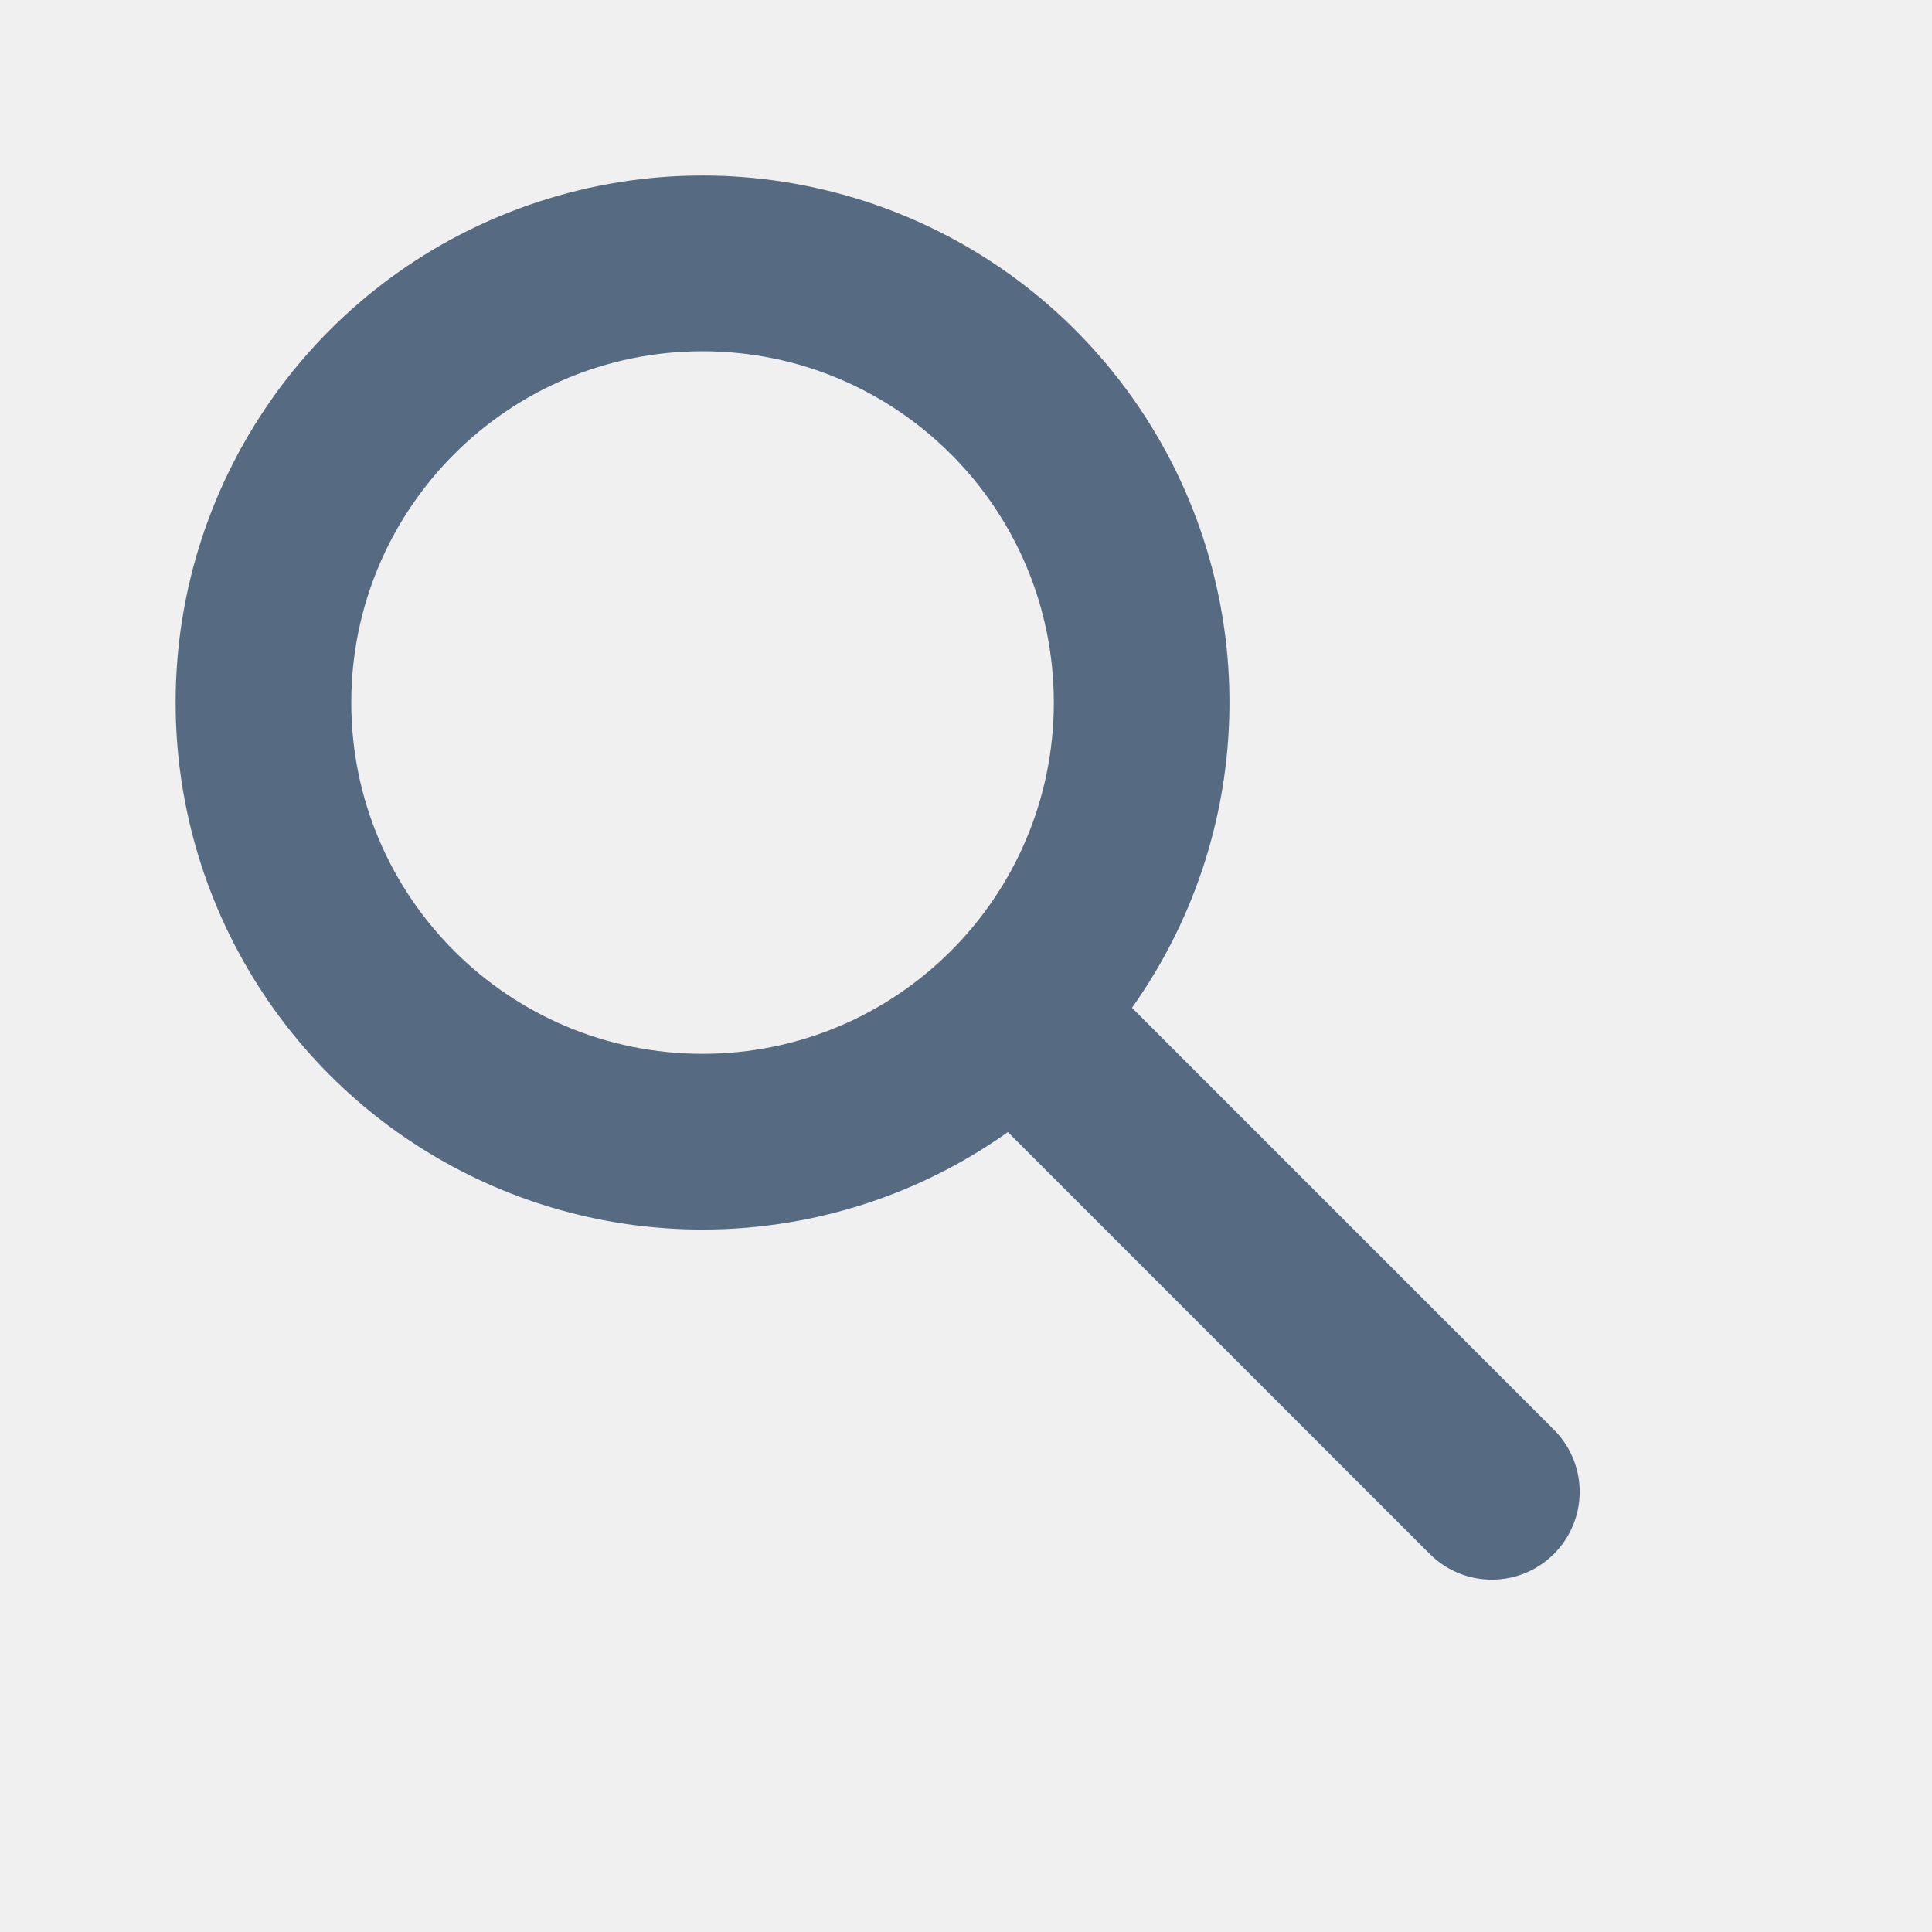
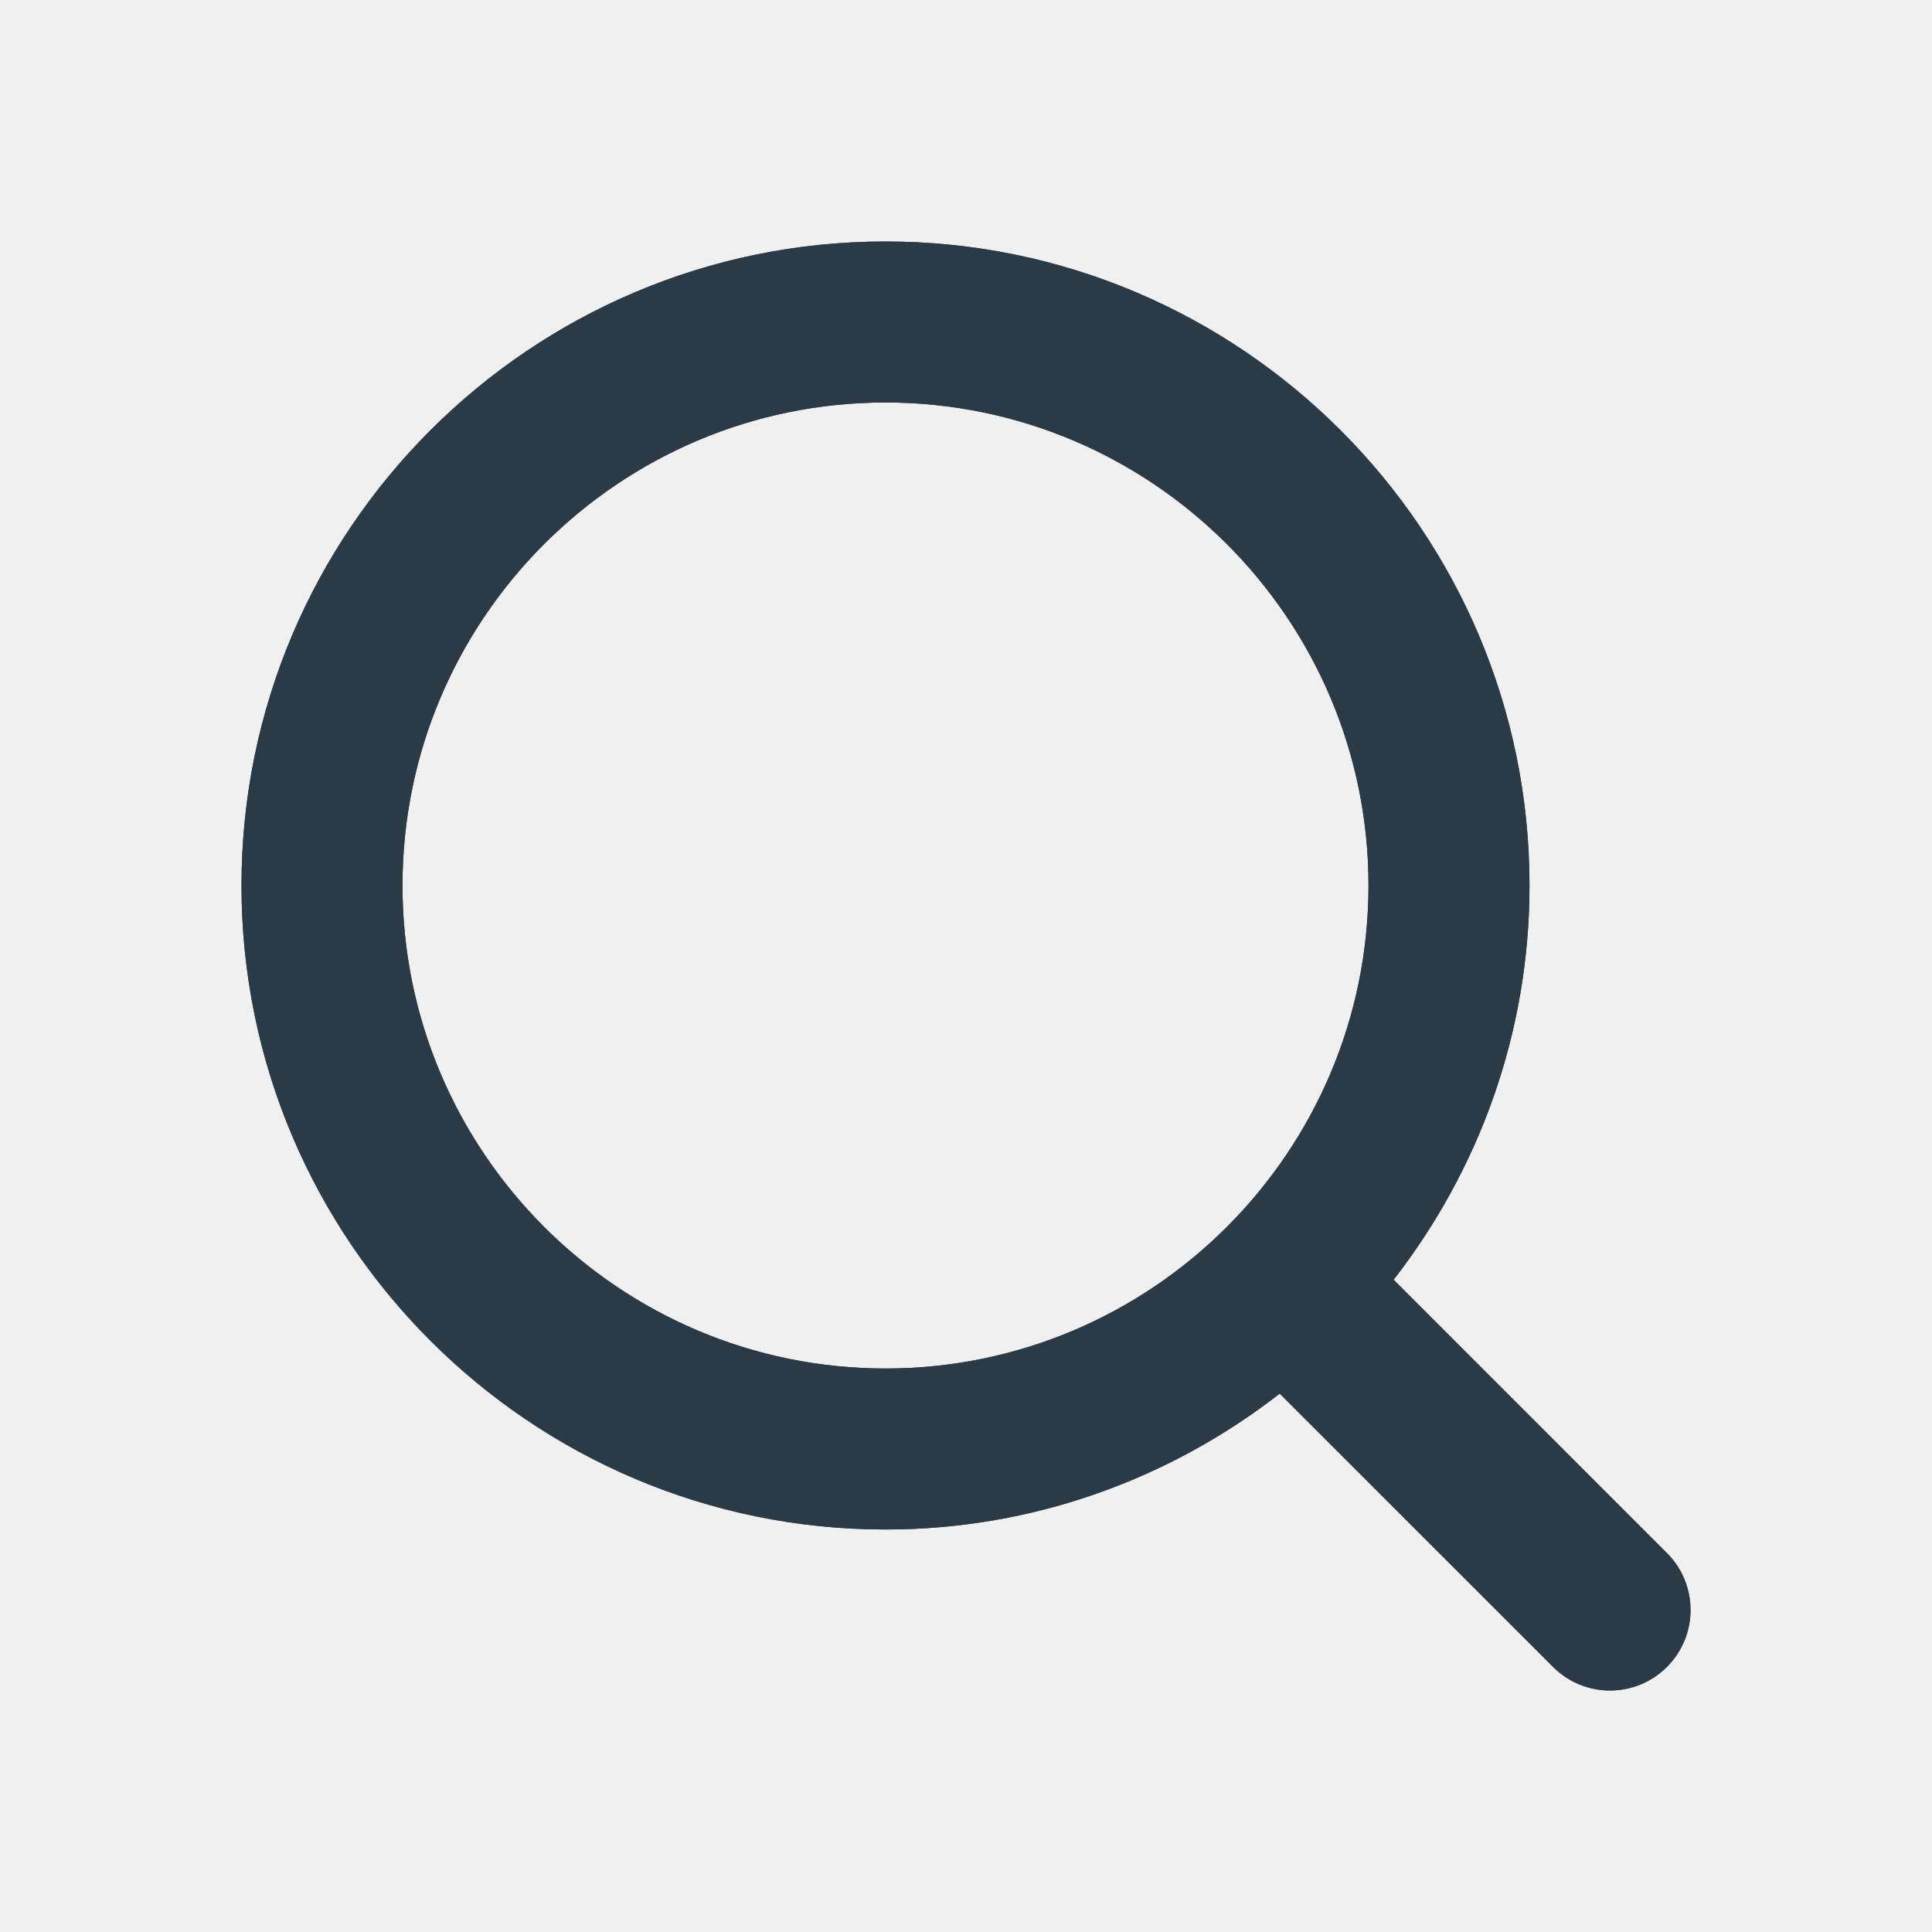
- <svg xmlns="http://www.w3.org/2000/svg" viewBox="0 0 22 22" fill="#566A81">
-   <path fill-rule="evenodd" d="M8 4a4 4 0 100 8 4 4 0 000-8zM2 8a6 6 0 1110.89 3.476l4.817 4.817a1 1 0 01-1.414 1.414l-4.816-4.816A6 6 0 012 8z" clip-rule="evenodd" />
+ <svg xmlns="http://www.w3.org/2000/svg" width="24" height="24" viewBox="0 0 24 24" fill="none">
+   <g id="Icon/Outline/search">
+     <path id="Mask" fill-rule="evenodd" clip-rule="evenodd" d="M5 11C5 7.691 7.691 5 11 5C14.309 5 17 7.691 17 11C17 14.309 14.309 17 11 17C7.691 17 5 14.309 5 11ZM20.707 19.293L17.312 15.897C18.365 14.543 19 12.846 19 11C19 6.589 15.411 3 11 3C6.589 3 3 6.589 3 11C3 15.411 6.589 19 11 19C12.846 19 14.543 18.365 15.897 17.312L19.293 20.707C19.488 20.902 19.744 21 20 21C20.256 21 20.512 20.902 20.707 20.707C21.098 20.316 21.098 19.684 20.707 19.293Z" fill="#2B3A47" />
+     <mask id="mask0" mask-type="alpha" maskUnits="userSpaceOnUse" x="3" y="3" width="19" height="18">
+       <path id="Mask_2" fill-rule="evenodd" clip-rule="evenodd" d="M5 11C5 7.691 7.691 5 11 5C14.309 5 17 7.691 17 11C17 14.309 14.309 17 11 17C7.691 17 5 14.309 5 11ZM20.707 19.293L17.312 15.897C18.365 14.543 19 12.846 19 11C19 6.589 15.411 3 11 3C6.589 3 3 6.589 3 11C3 15.411 6.589 19 11 19C12.846 19 14.543 18.365 15.897 17.312L19.293 20.707C19.488 20.902 19.744 21 20 21C20.256 21 20.512 20.902 20.707 20.707C21.098 20.316 21.098 19.684 20.707 19.293Z" fill="white" />
+     </mask>
+     <g mask="url(#mask0)">
+       <g id="ð¨ Color">
+         <rect id="Base" width="24" height="24" fill="#2B3A47" />
+       </g>
+     </g>
+   </g>
</svg>
